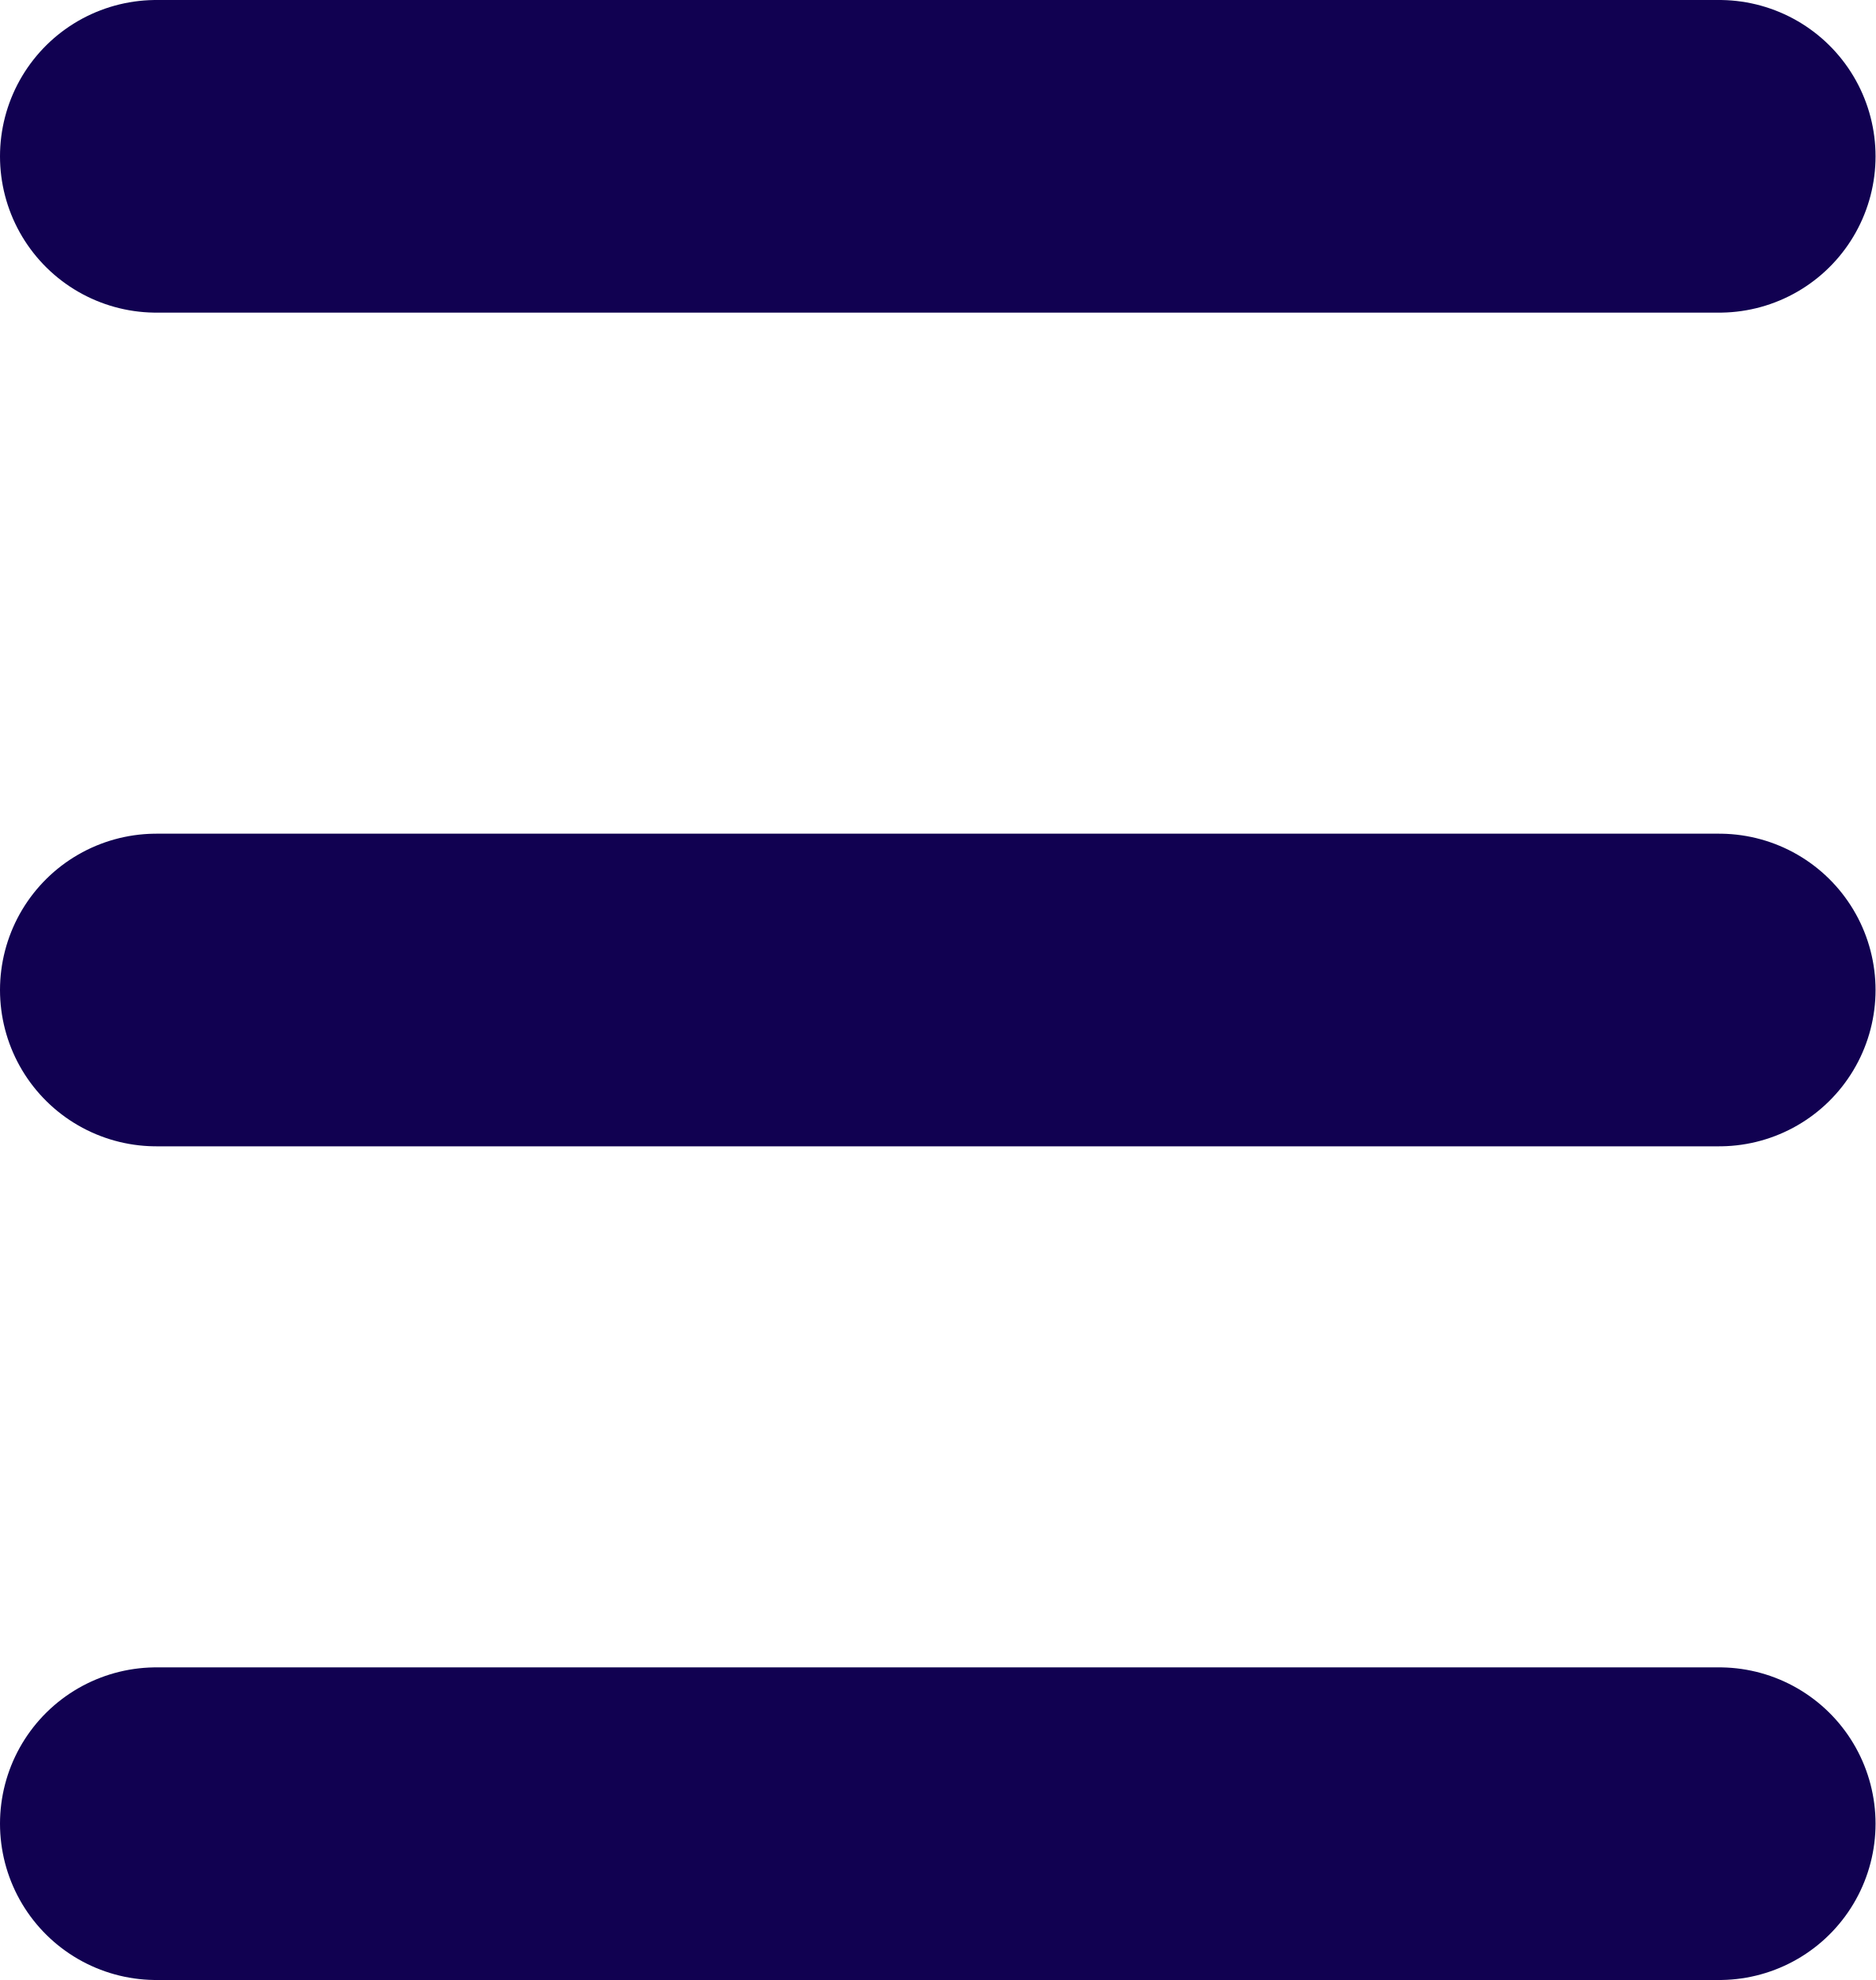
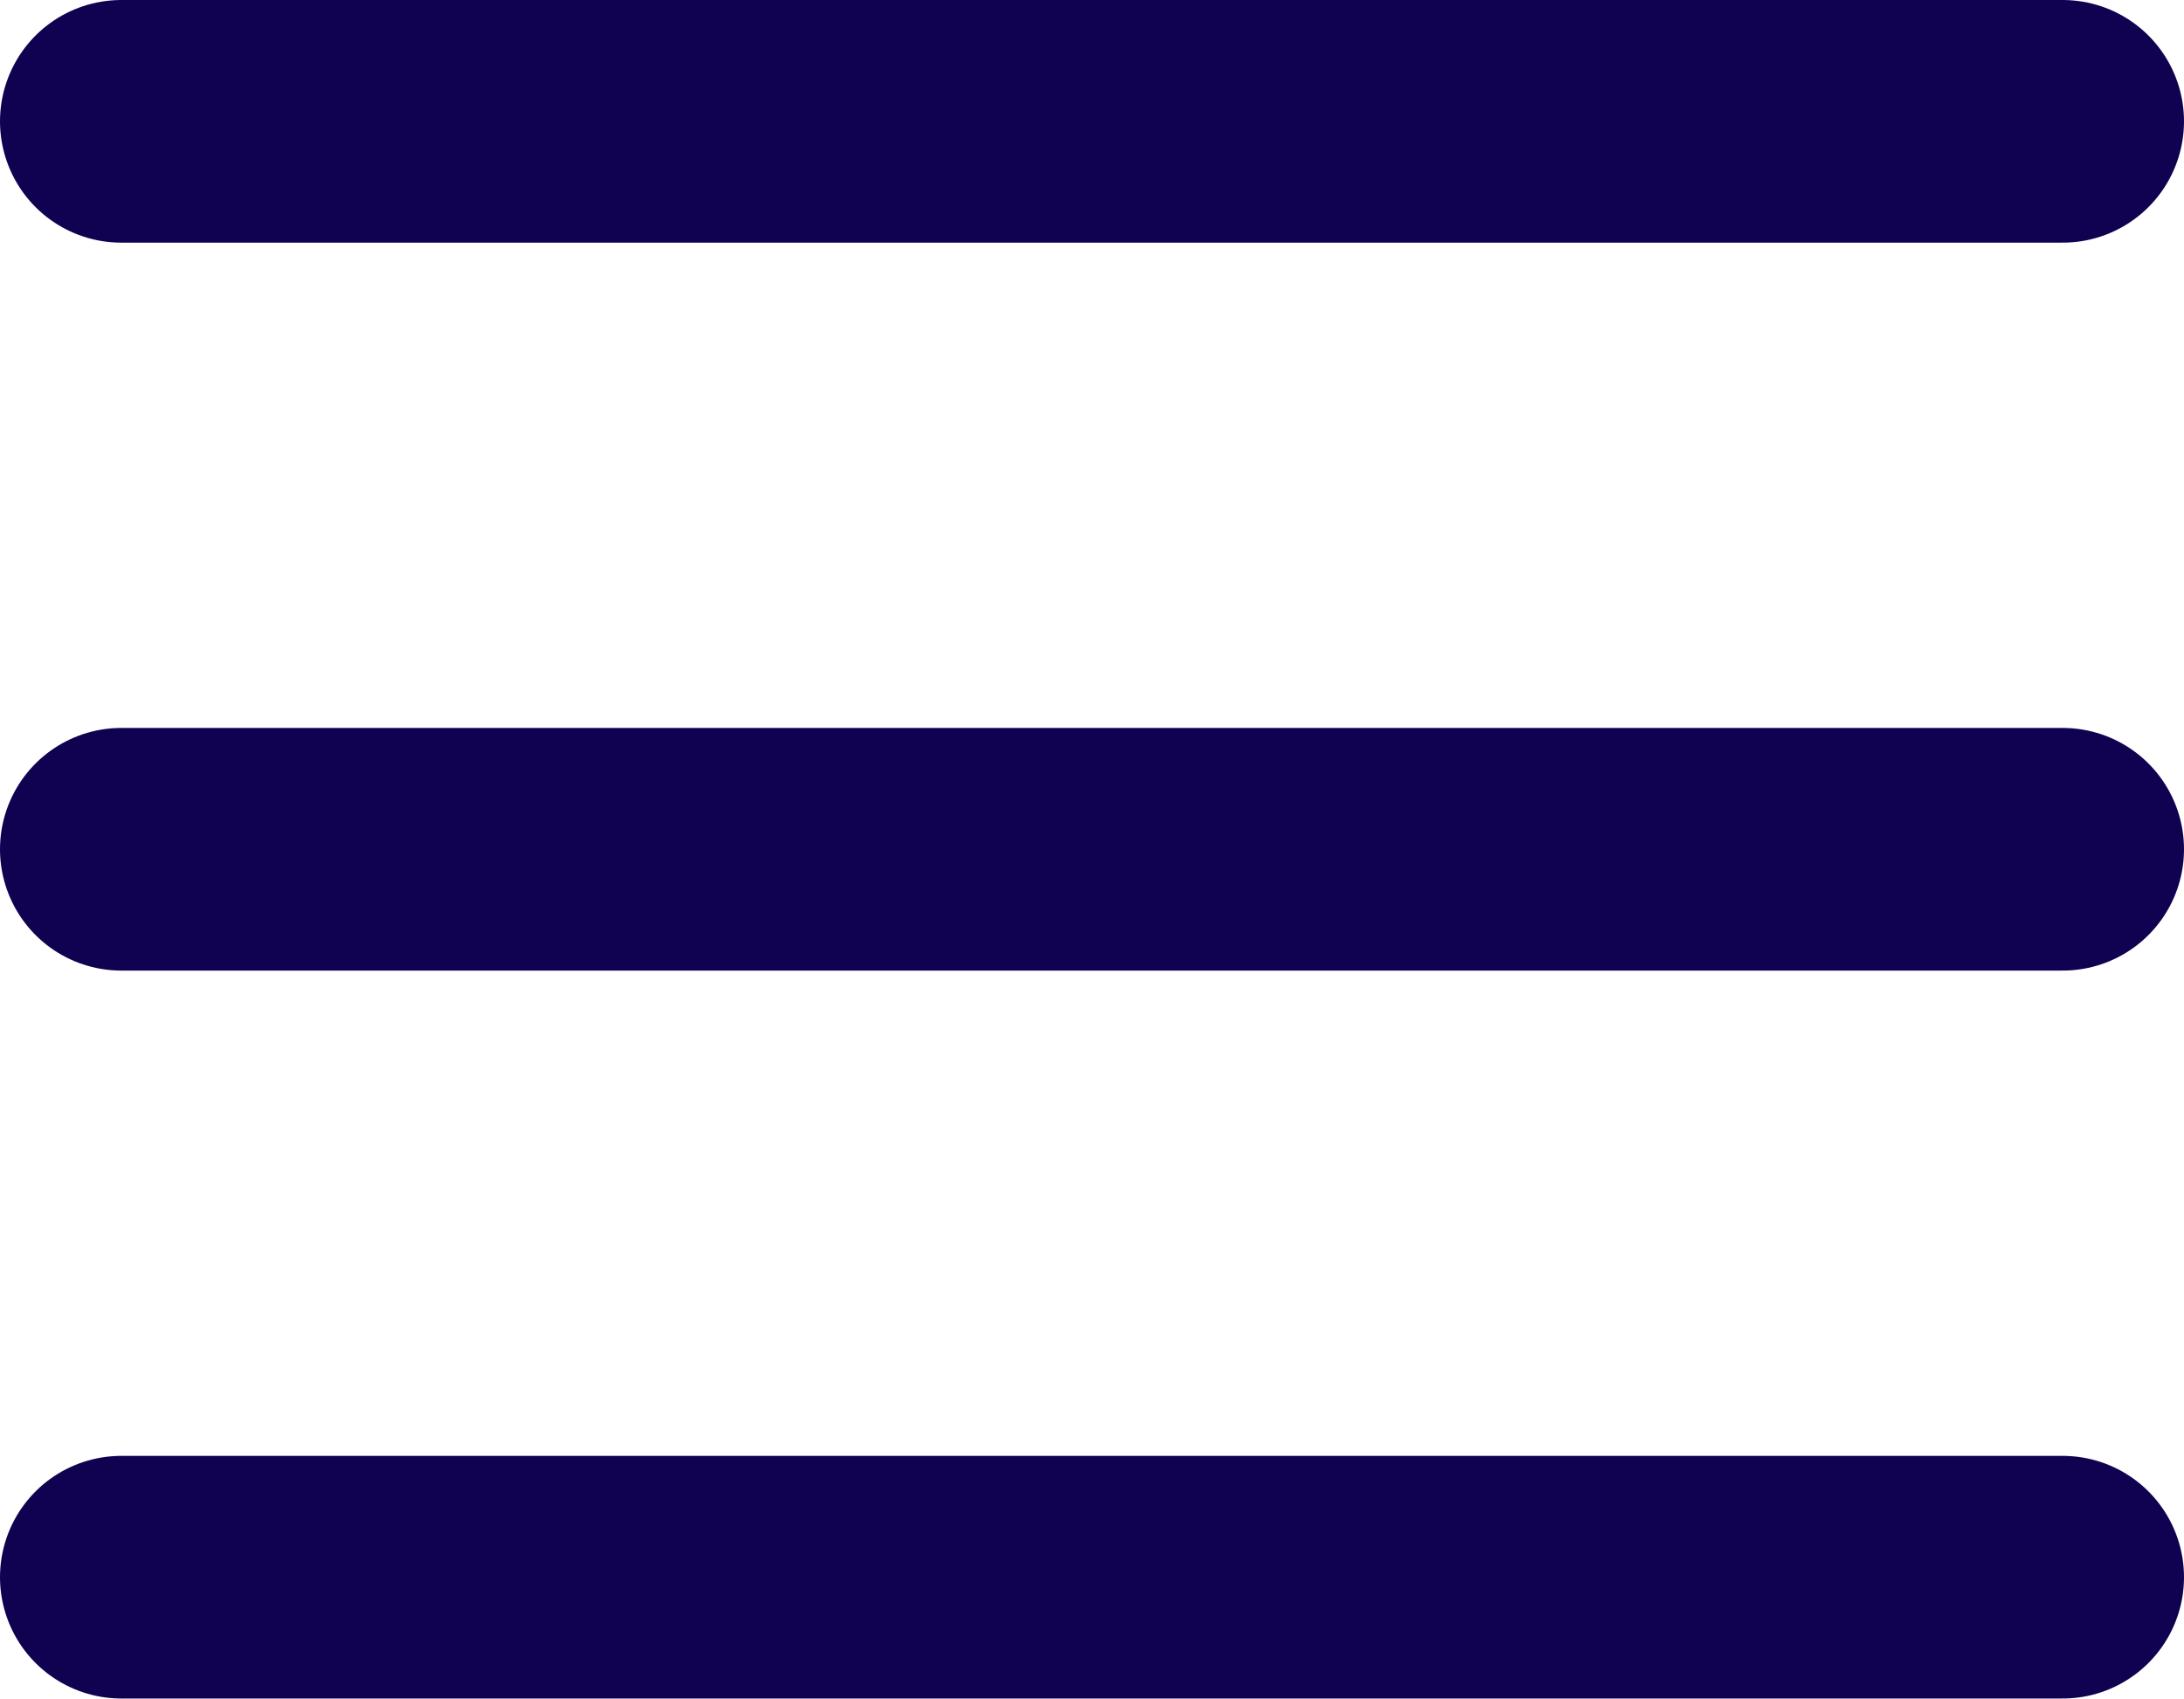
- <svg xmlns="http://www.w3.org/2000/svg" width="18" height="19" viewBox="0 0 18 19" fill="none">
-   <line x1="1.5" y1="1.5" x2="16.5" y2="1.5" stroke="#110151" stroke-width="3" stroke-linecap="round" />
-   <line x1="1.5" y1="9.5" x2="16.5" y2="9.5" stroke="#110151" stroke-width="3" stroke-linecap="round" />
-   <line x1="1.5" y1="17.5" x2="16.5" y2="17.5" stroke="#110151" stroke-width="3" stroke-linecap="round" />
+ <svg xmlns="http://www.w3.org/2000/svg" width="18" height="14" viewBox="0 0 18 14" fill="none">
+   <line x1="1" y1="1" x2="17" y2="1" stroke="#110151" stroke-width="2" stroke-linecap="round" />
+   <line x1="1" y1="7" x2="17" y2="7" stroke="#110151" stroke-width="2" stroke-linecap="round" />
+   <line x1="1" y1="13" x2="17" y2="13" stroke="#110151" stroke-width="2" stroke-linecap="round" />
</svg>
